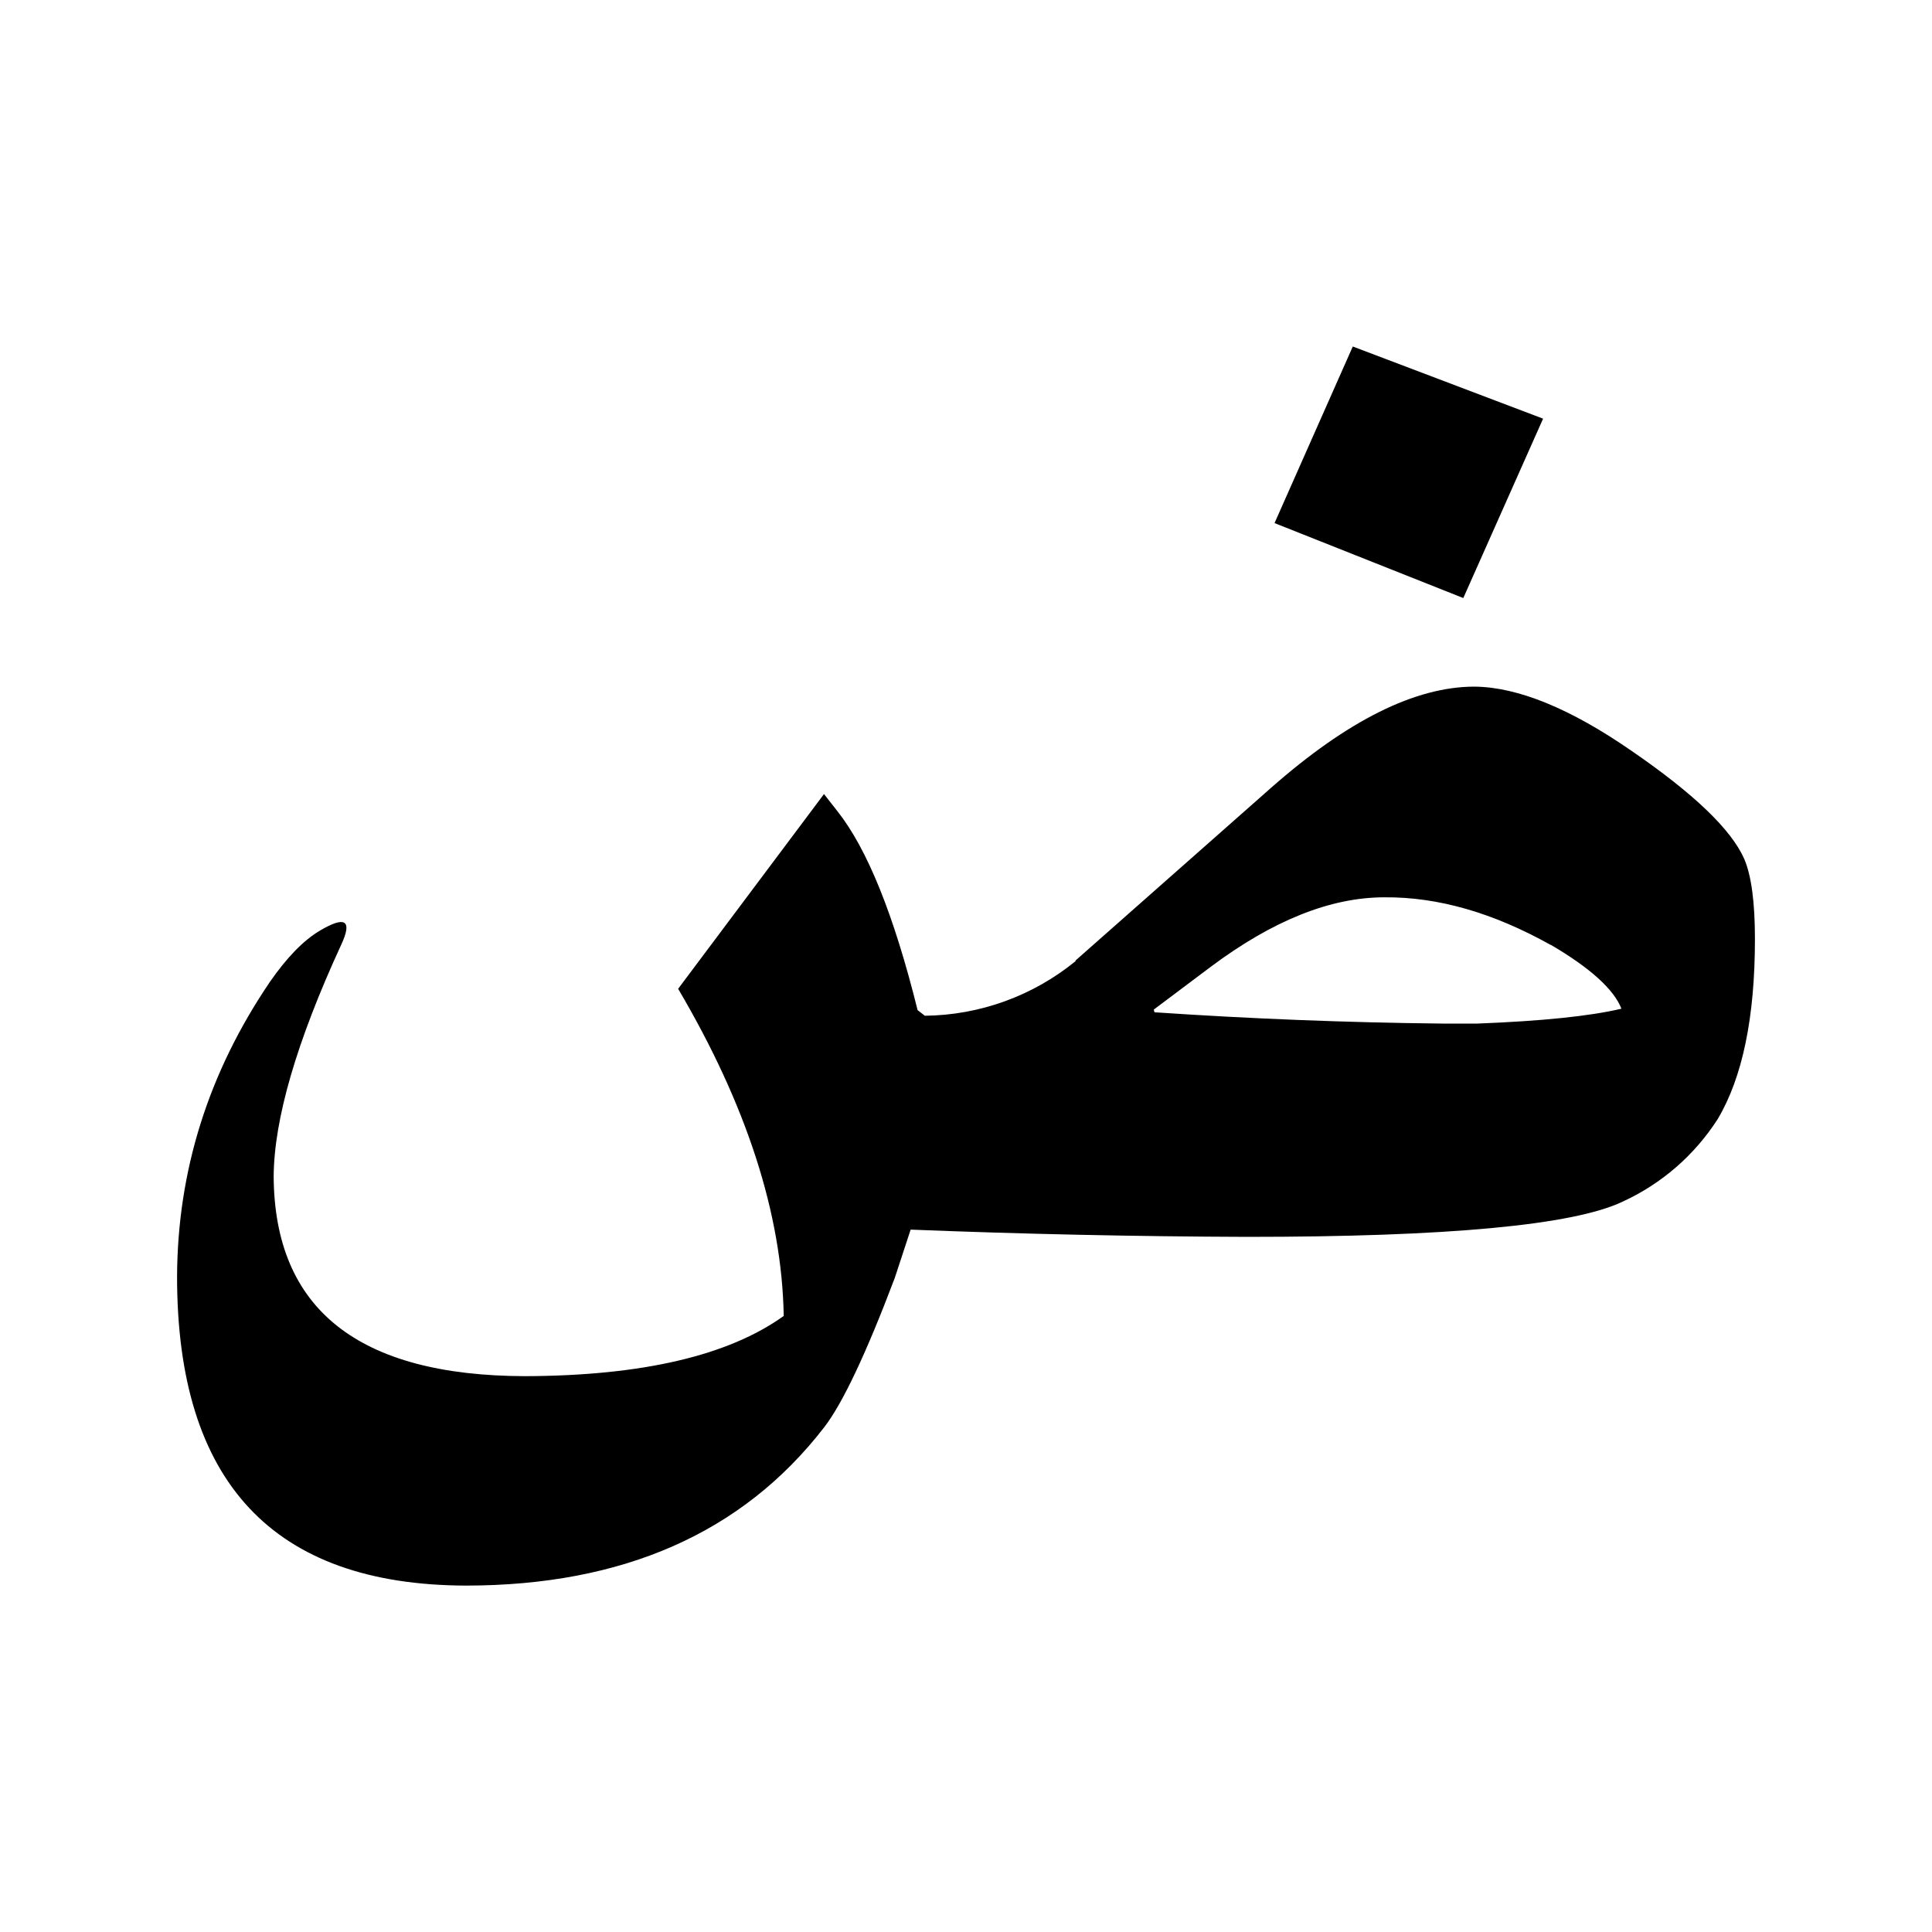
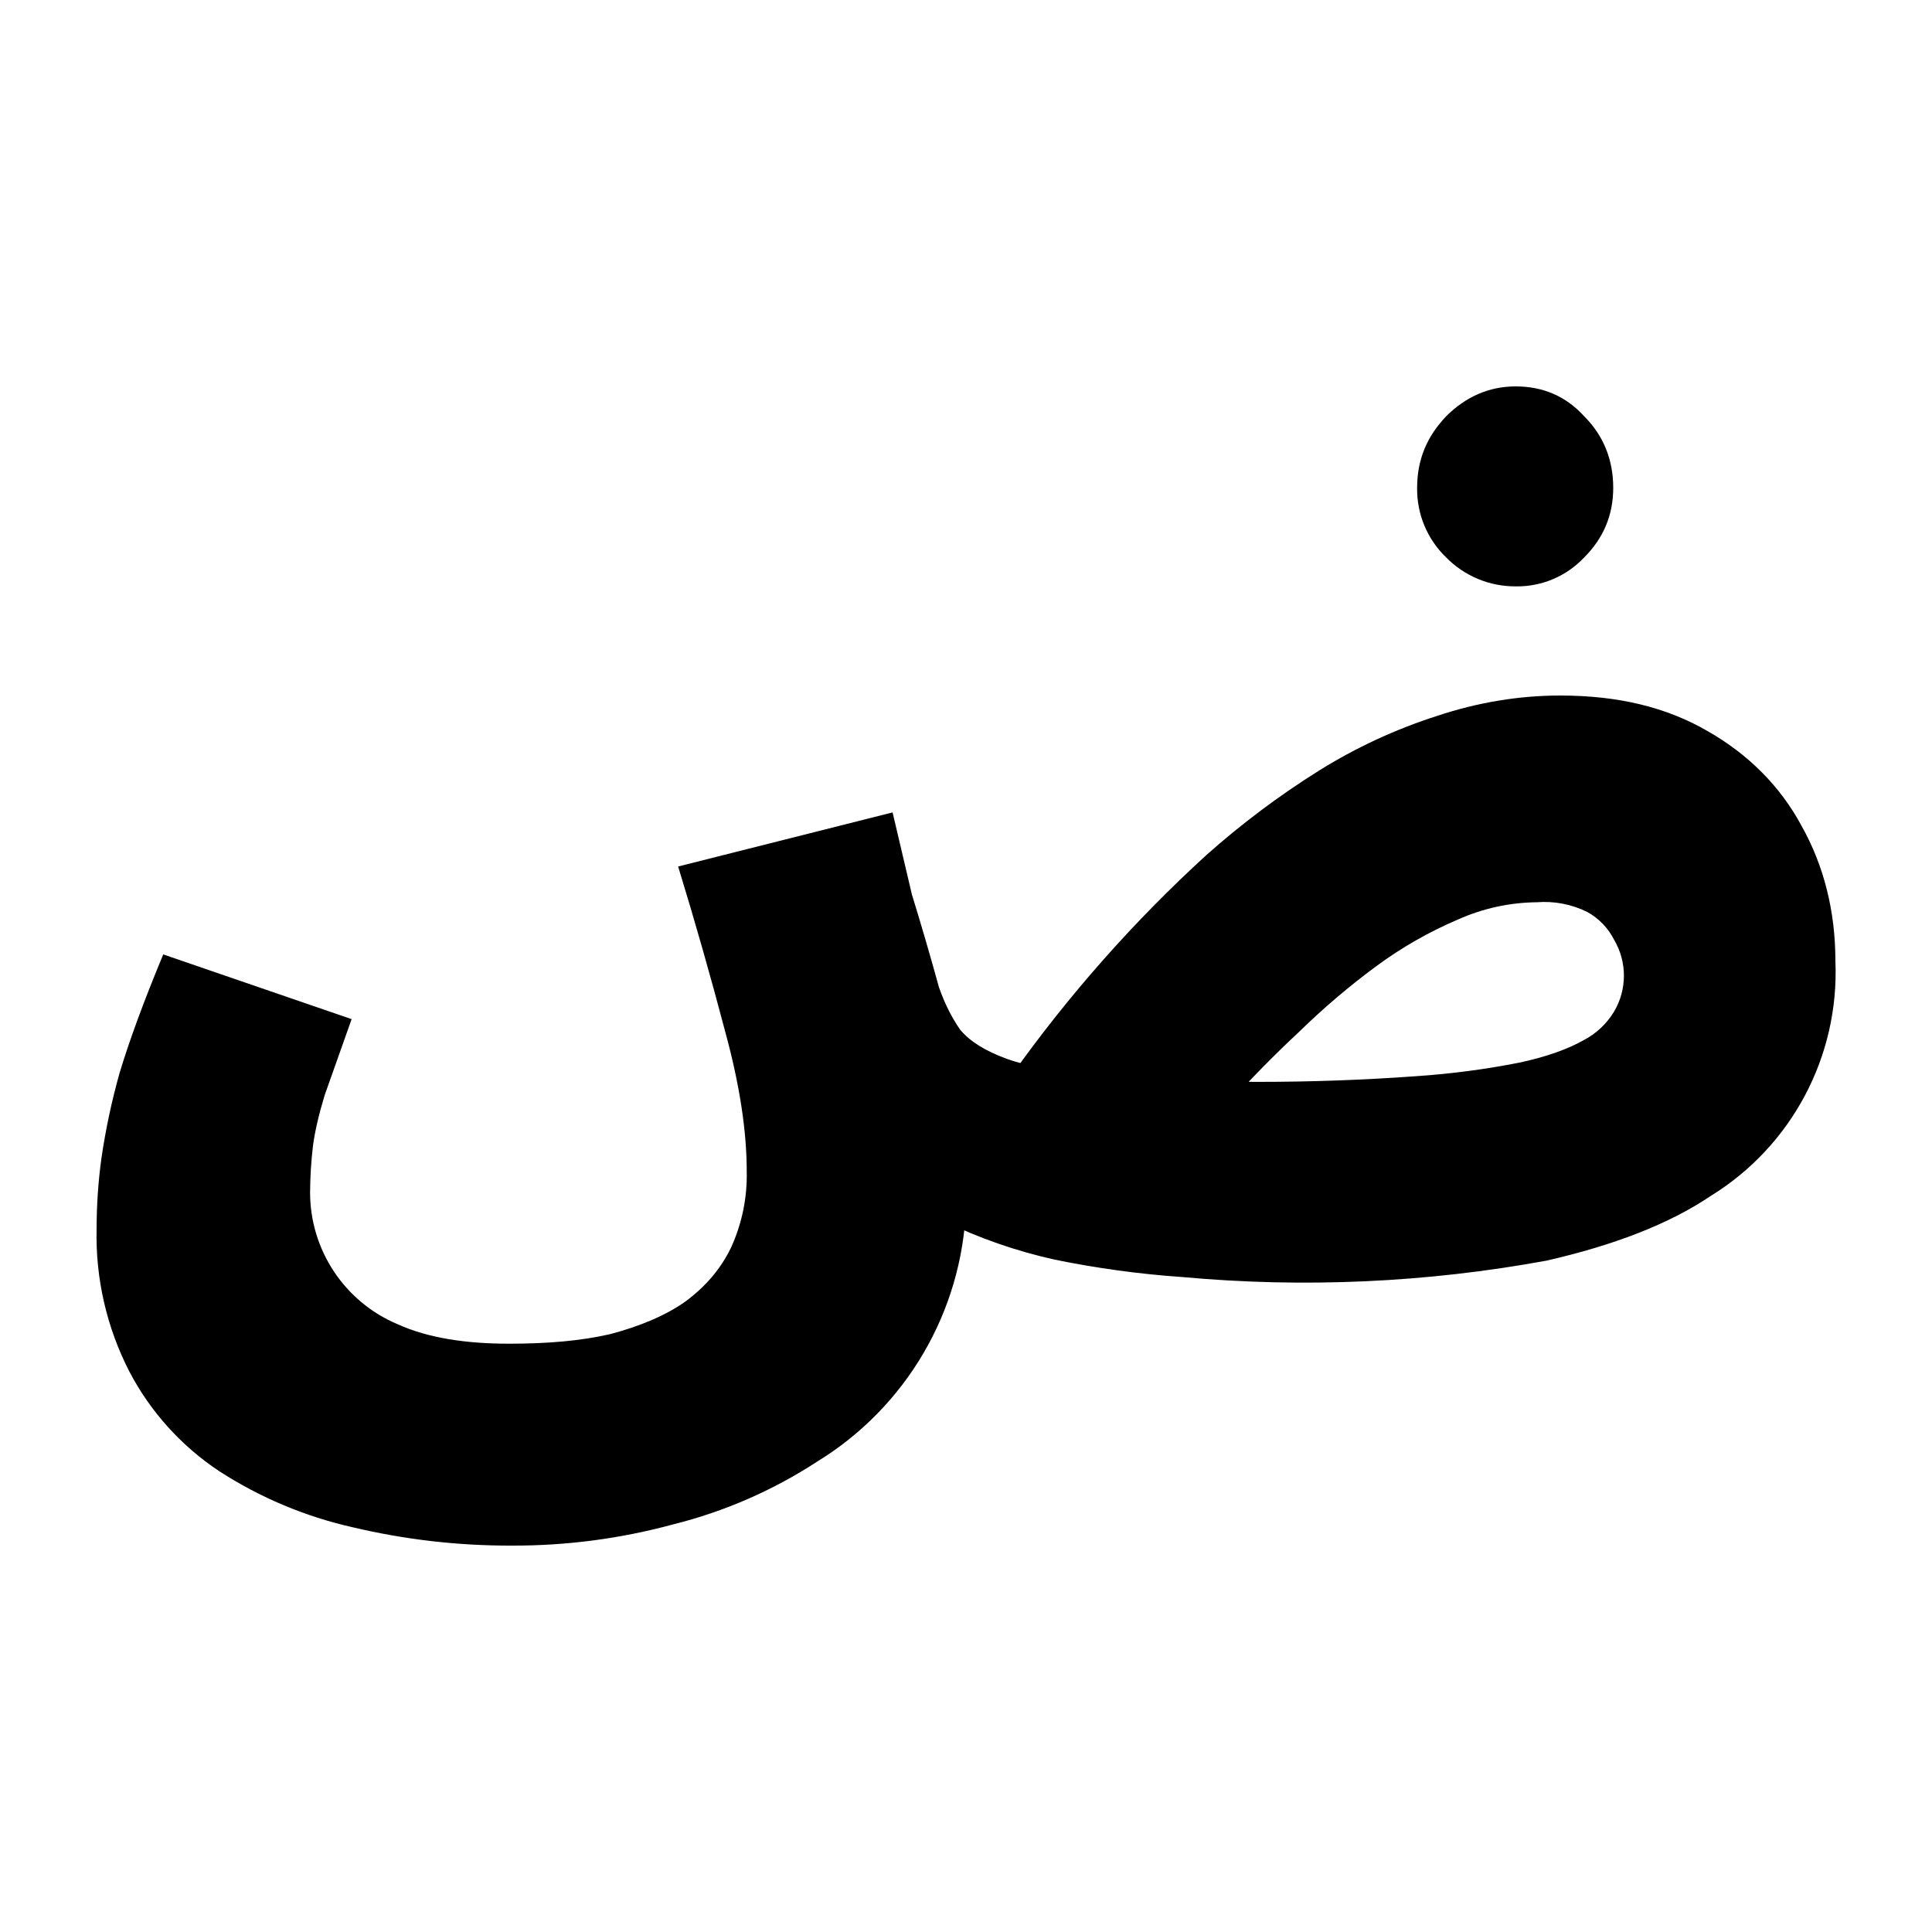
<svg xmlns="http://www.w3.org/2000/svg" width="20" height="20" viewBox="0 0 20 20">
-   <path d="M15.148 6.191l-1.954-.776.81-1.828 1.97.747-.826 1.857m.905 3.591c-.596-.333-1.167-.498-1.723-.493-.557 0-1.155.24-1.796.719l-.59.443.007.028a52.27 52.27 0 002.976.117h.367c.665-.026 1.16-.076 1.491-.154-.078-.199-.32-.42-.729-.66h-.007M8.113 13.62c-.019-1.056-.385-2.182-1.093-3.384L8.53 8.22l.137.175c.312.393.588 1.08.832 2.062l.075.058a2.51 2.51 0 001.56-.565v-.007l2.021-1.785c.794-.7 1.496-1.05 2.109-1.05.447.004.992.226 1.626.665.642.441 1.032.813 1.167 1.12.074.175.11.45.11.829 0 .81-.129 1.431-.385 1.862a2.314 2.314 0 01-.986.856c-.511.243-1.809.364-3.889.364a96.11 96.11 0 01-3.48-.075l-.165.502c-.296.782-.54 1.298-.73 1.544-.844 1.093-2.082 1.639-3.712 1.639-1.995-.007-2.987-1.073-2.987-3.197.004-1.097.325-2.116.962-3.054.175-.252.347-.429.518-.53.262-.155.336-.105.22.145-.463 1.005-.696 1.806-.7 2.4.008 1.374.876 2.064 2.603 2.068 1.211-.004 2.104-.212 2.678-.624" />
+   <path d="M5.3 16a7.04 7.04 0 0 1-1.65-.19 4.27 4.27 0 0 1-1.38-.58 2.79 2.79 0 0 1-.93-1.03A3.07 3.07 0 0 1 1 12.72a5.4 5.4 0 0 1 .05-.73 6.97 6.97 0 0 1 .19-.89c.1-.33.25-.74.45-1.22l1.95.67-.28.79c-.06.2-.1.37-.12.52a4.3 4.3 0 0 0-.03.48 1.48 1.48 0 0 0 .91 1.37c.31.14.7.2 1.15.2.4 0 .75-.03 1.05-.1.3-.08.57-.19.78-.34.2-.15.36-.33.47-.56a1.8 1.8 0 0 0 .16-.79c0-.4-.07-.88-.22-1.43a43.94 43.94 0 0 0-.49-1.72l2.22-.56.2.85a32.58 32.58 0 0 1 .28.96c.06.17.13.31.22.44.1.12.26.22.48.3.22.08.55.14.97.18a22.63 22.63 0 0 0 3.28 0 8.45 8.45 0 0 0 1.06-.14c.28-.06.5-.14.66-.23a.8.8 0 0 0 .32-.3.73.73 0 0 0 0-.74.68.68 0 0 0-.28-.29 1 1 0 0 0-.52-.1 2.05 2.05 0 0 0-.82.18 4.18 4.18 0 0 0-.84.48 7.54 7.54 0 0 0-.8.68c-.27.25-.51.5-.75.76l-2.22-.32a14.33 14.33 0 0 1 2.01-2.27 8.7 8.7 0 0 1 1.16-.87 5.45 5.45 0 0 1 1.23-.57c.42-.14.85-.21 1.27-.21.6 0 1.1.12 1.53.37.42.24.75.57.97.98.23.41.35.88.35 1.4a2.72 2.72 0 0 1-1.29 2.43c-.43.29-1 .51-1.7.67a13.88 13.88 0 0 1-3.77.17 10 10 0 0 1-1.32-.18 5.19 5.19 0 0 1-1.15-.4 1.57 1.57 0 0 1-.69-.64l.92.5a3.23 3.23 0 0 1-1.54 2.63 4.9 4.9 0 0 1-1.49.65A6.29 6.29 0 0 1 5.3 16Zm10.39-9.93a1 1 0 0 1-.72-.3.98.98 0 0 1-.3-.72c0-.29.1-.53.3-.74.2-.2.44-.31.72-.31s.52.1.71.31c.2.2.3.45.3.74 0 .28-.1.52-.3.72a.95.95 0 0 1-.71.3Z" />
</svg>
